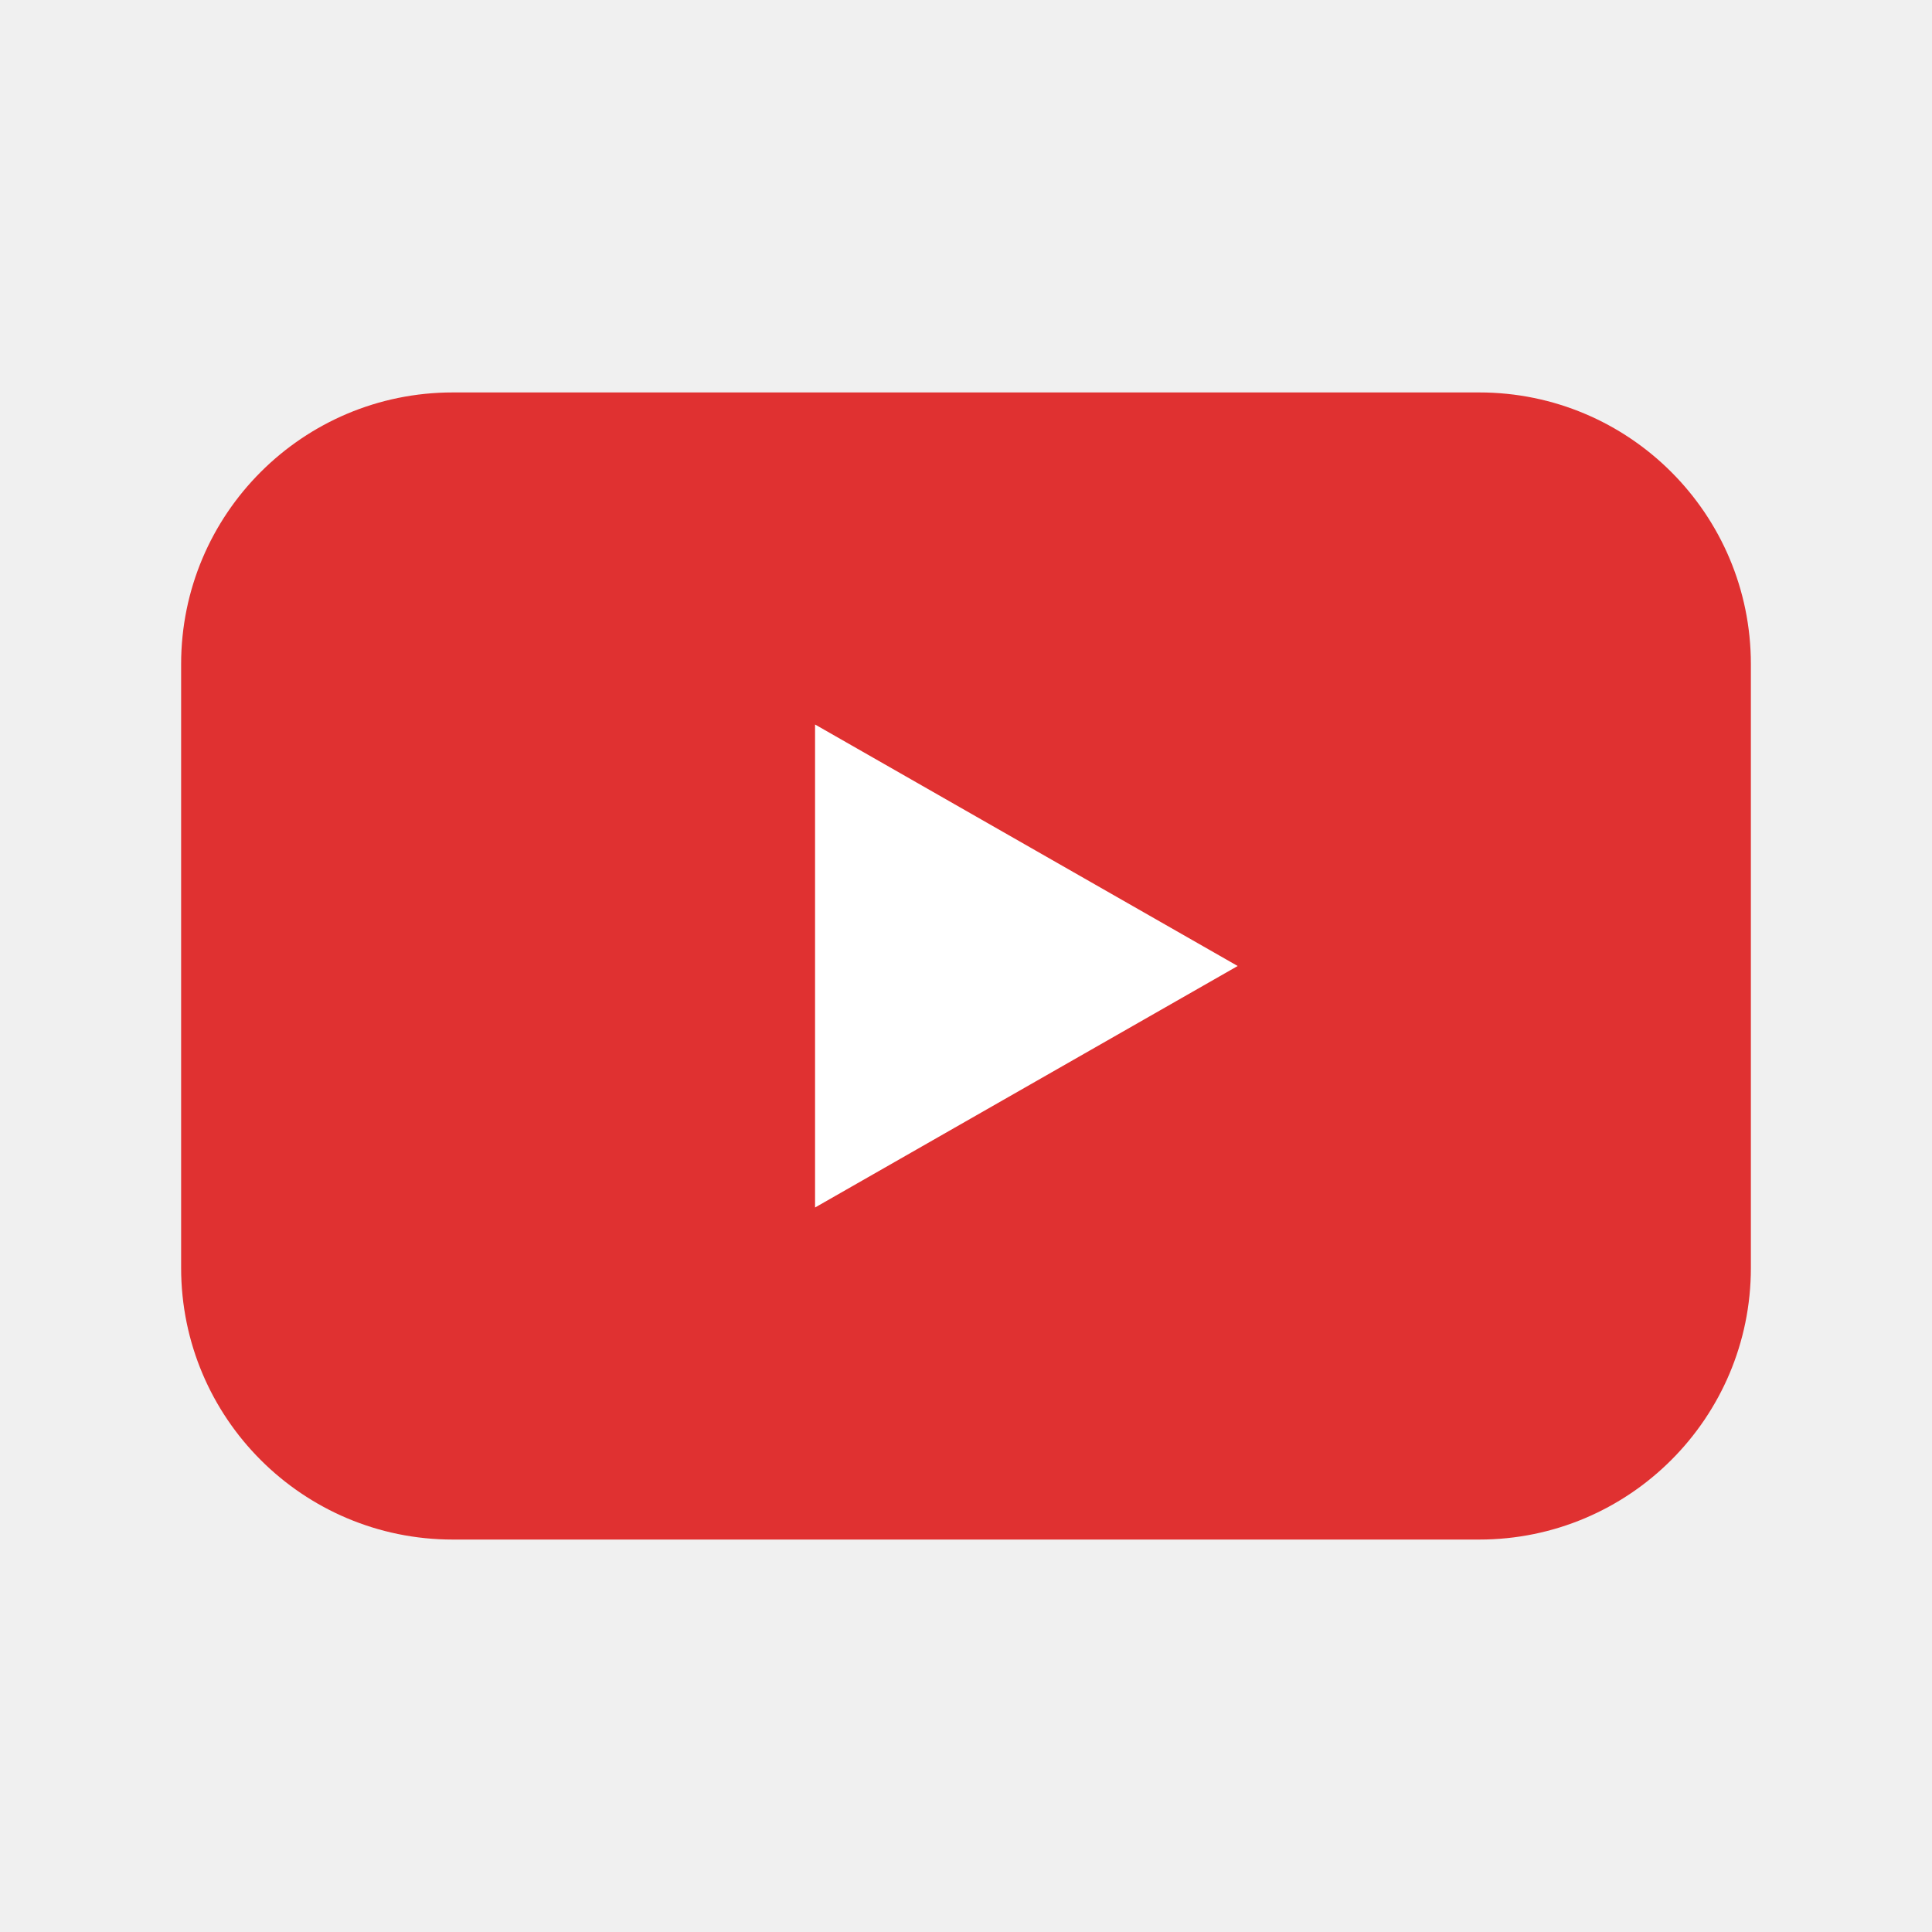
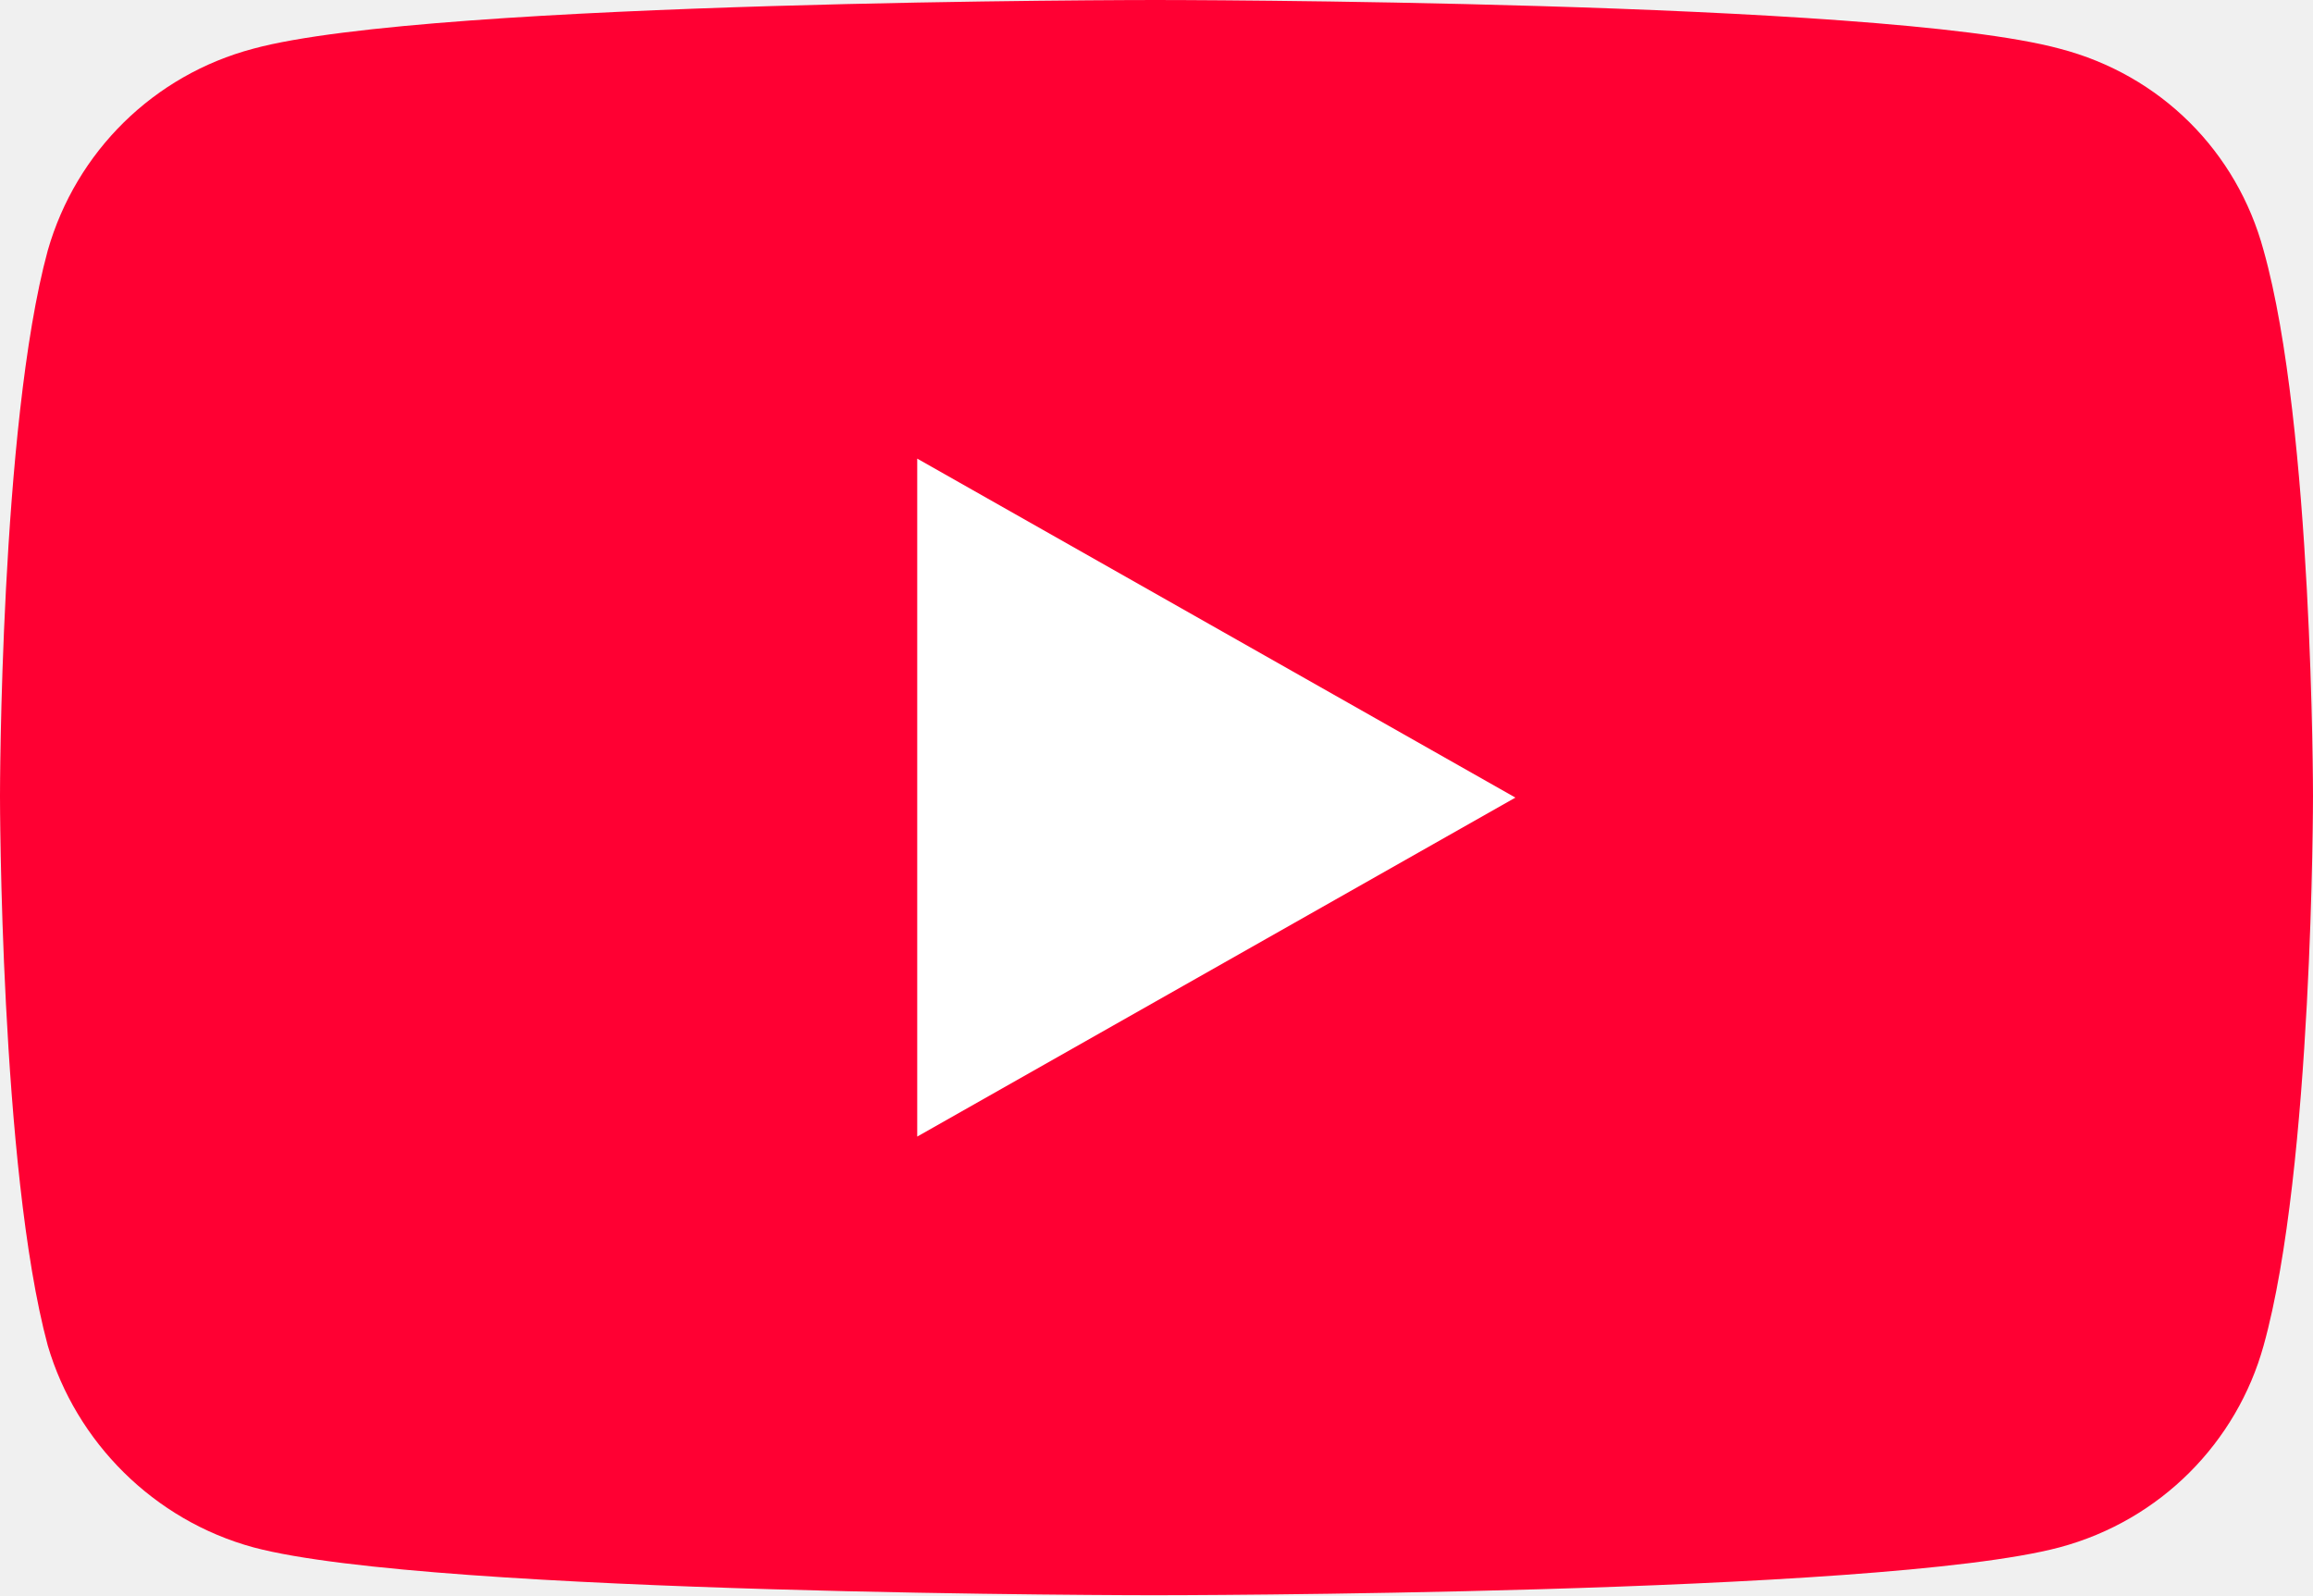
- <svg xmlns="http://www.w3.org/2000/svg" viewBox="0 0 256 256">
-   <rect x="24" y="52" width="208" height="152" rx="36" fill="#e03131" />
-   <path d="M108 96 L164 128 L108 160 Z" fill="#ffffff" />
+ <svg xmlns="http://www.w3.org/2000/svg" width="313.233mm" height="216.023mm" viewBox="0 0 313.233 216.023" version="1.1" id="svg5" xml:space="preserve">
+   <defs id="defs2" />
+   <g id="layer1" transform="translate(-54.07937,-5.275807)">
+     <path d="m 210.532,221.299 c 0,0 98.125,0 122.464,-6.481 13.704,-3.672 24.011,-14.258 27.628,-27.327 6.688,-23.979 6.688,-74.42 6.688,-74.42 0,0 0,-50.117 -6.688,-73.88 C 357.007,25.798 346.701,15.429 332.996,11.865 308.657,5.276 210.532,5.276 210.532,5.276 c 0,0 -97.906,0 -122.136,6.589 -13.485,3.564 -24.011,13.933 -27.848,27.327 -6.469,23.763 -6.469,73.88 -6.469,73.88 0,0 0,50.441 6.469,74.42 3.837,13.069 14.362,23.654 27.848,27.327 24.23,6.481 122.136,6.481 122.136,6.481 z" fill="#ff0033" id="path1412" style="stroke-width:0.021" clip-path="none" />
+     <path d="M 259.301,113.287 178.293,67.382 v 91.81 z" fill="#ffffff" id="path1414" style="stroke-width:0.021" clip-path="none" />
+   </g>
</svg>
